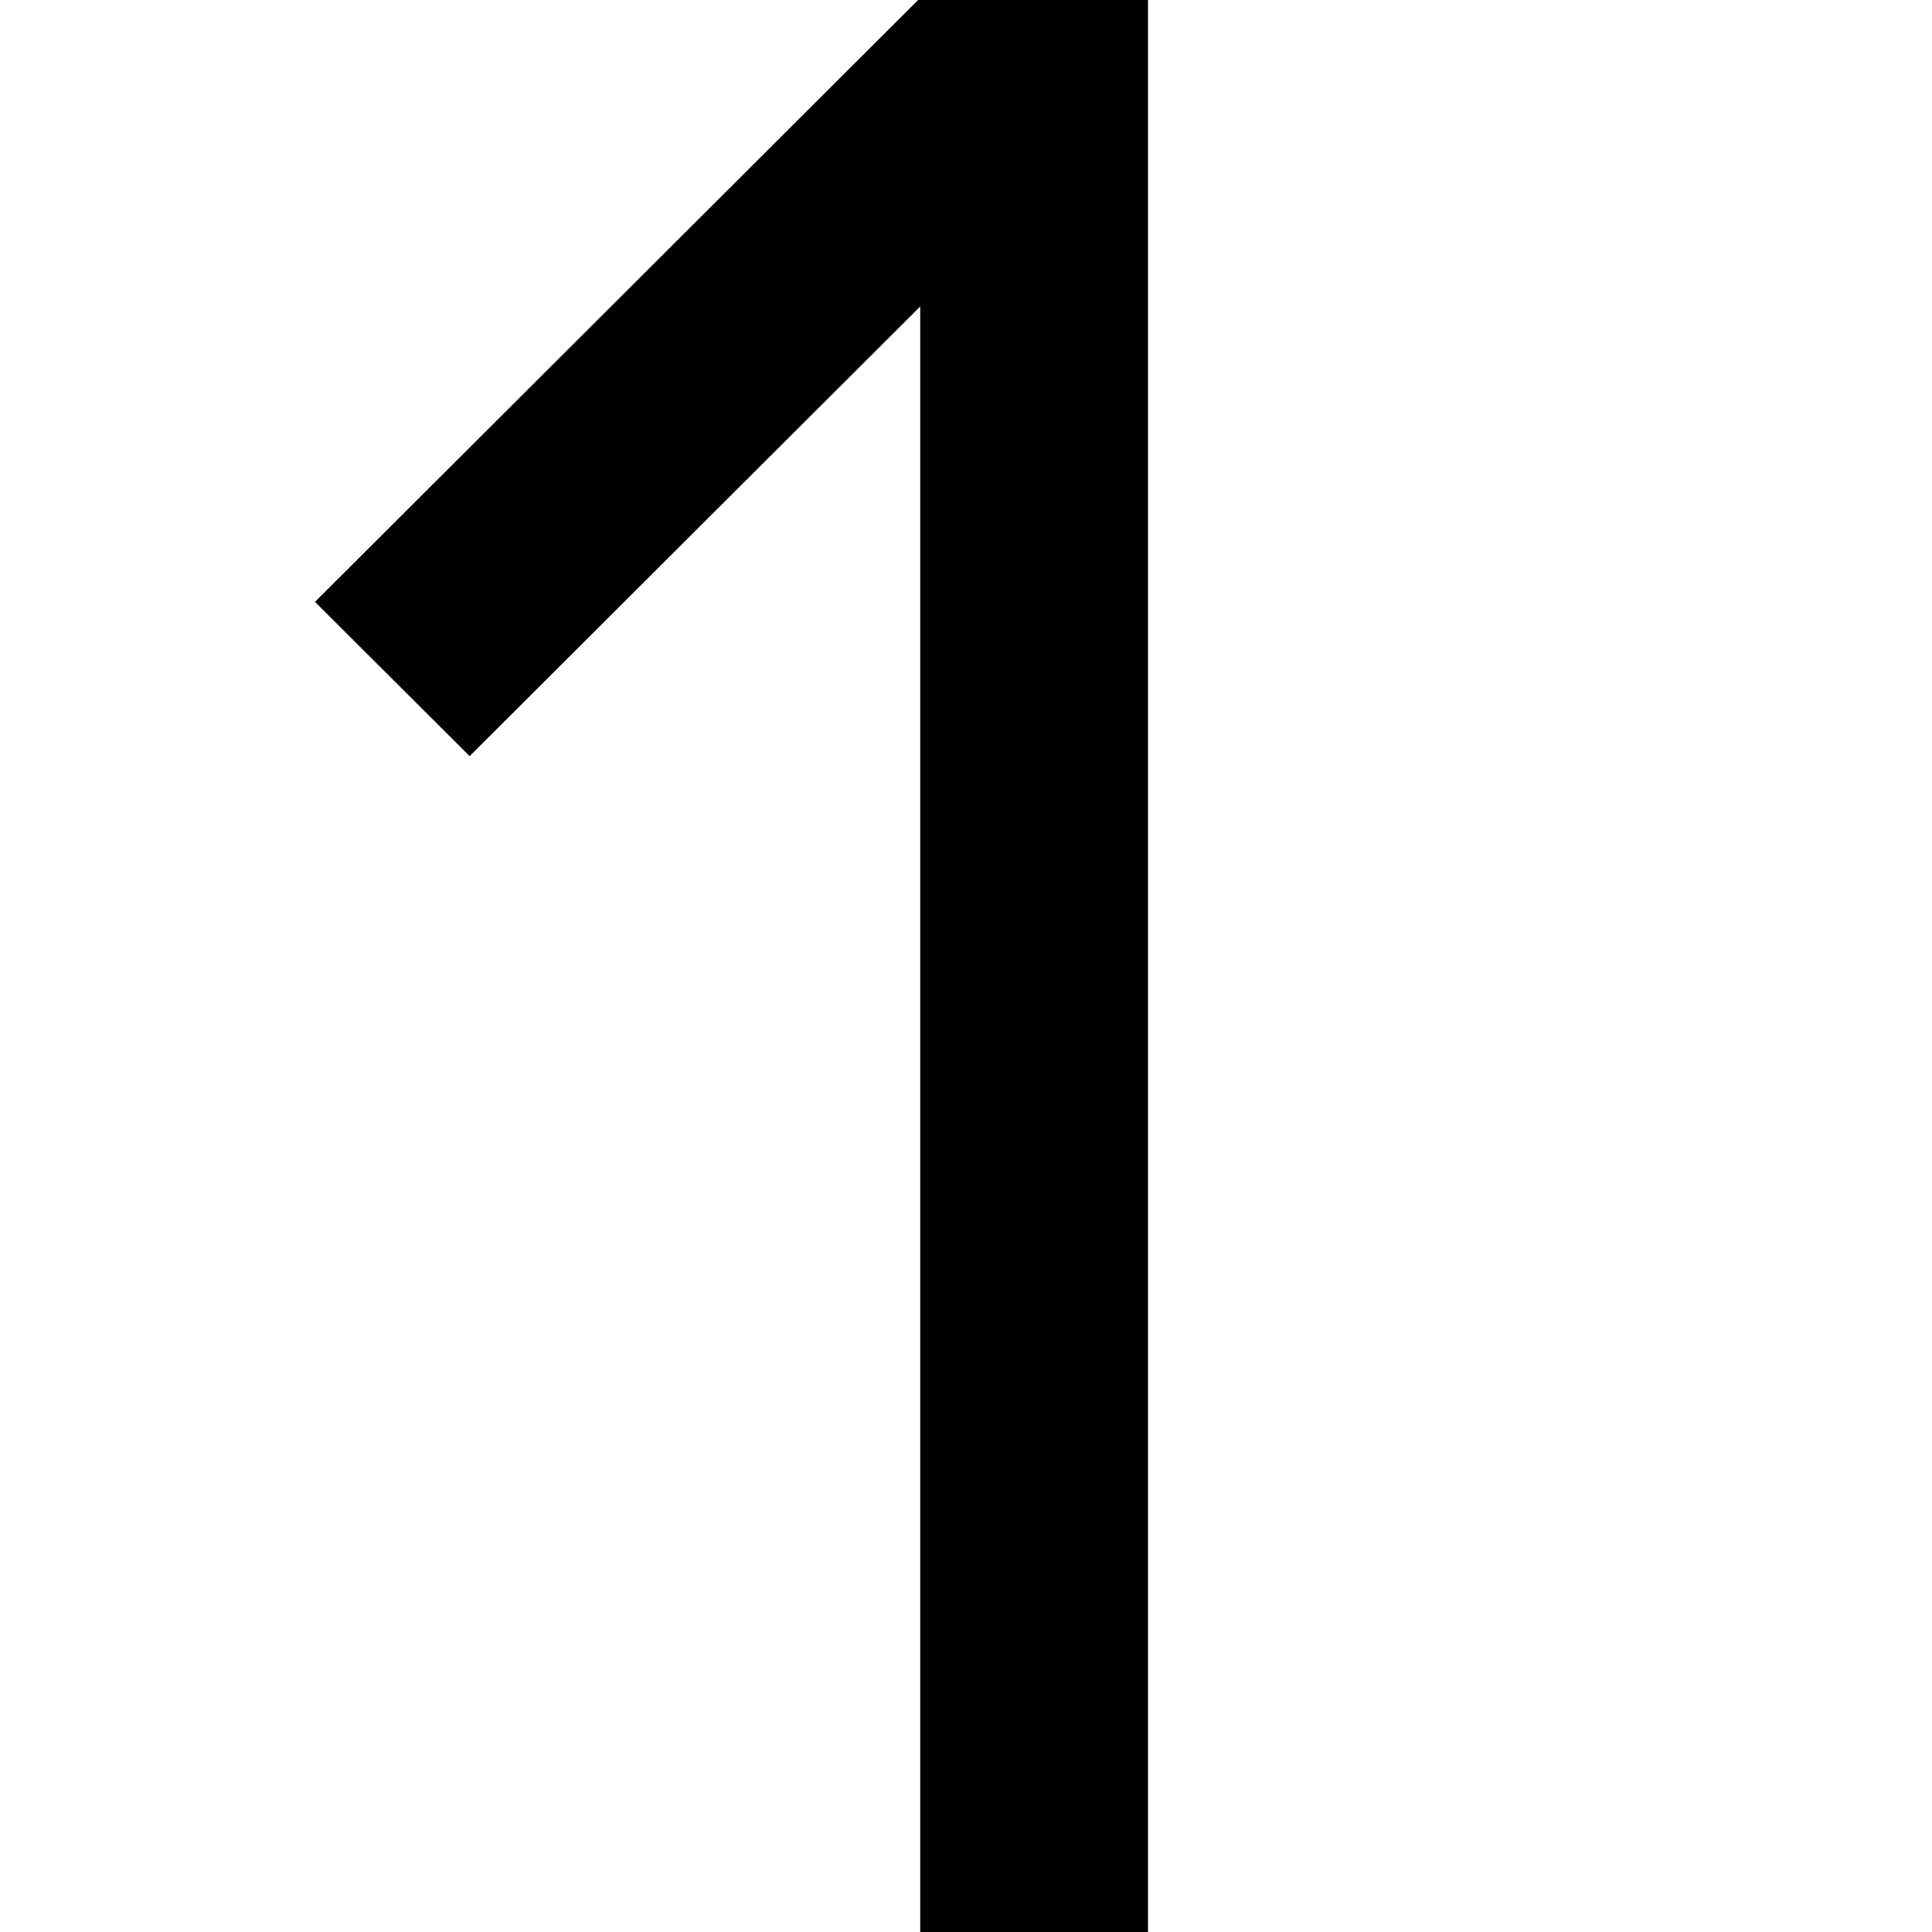
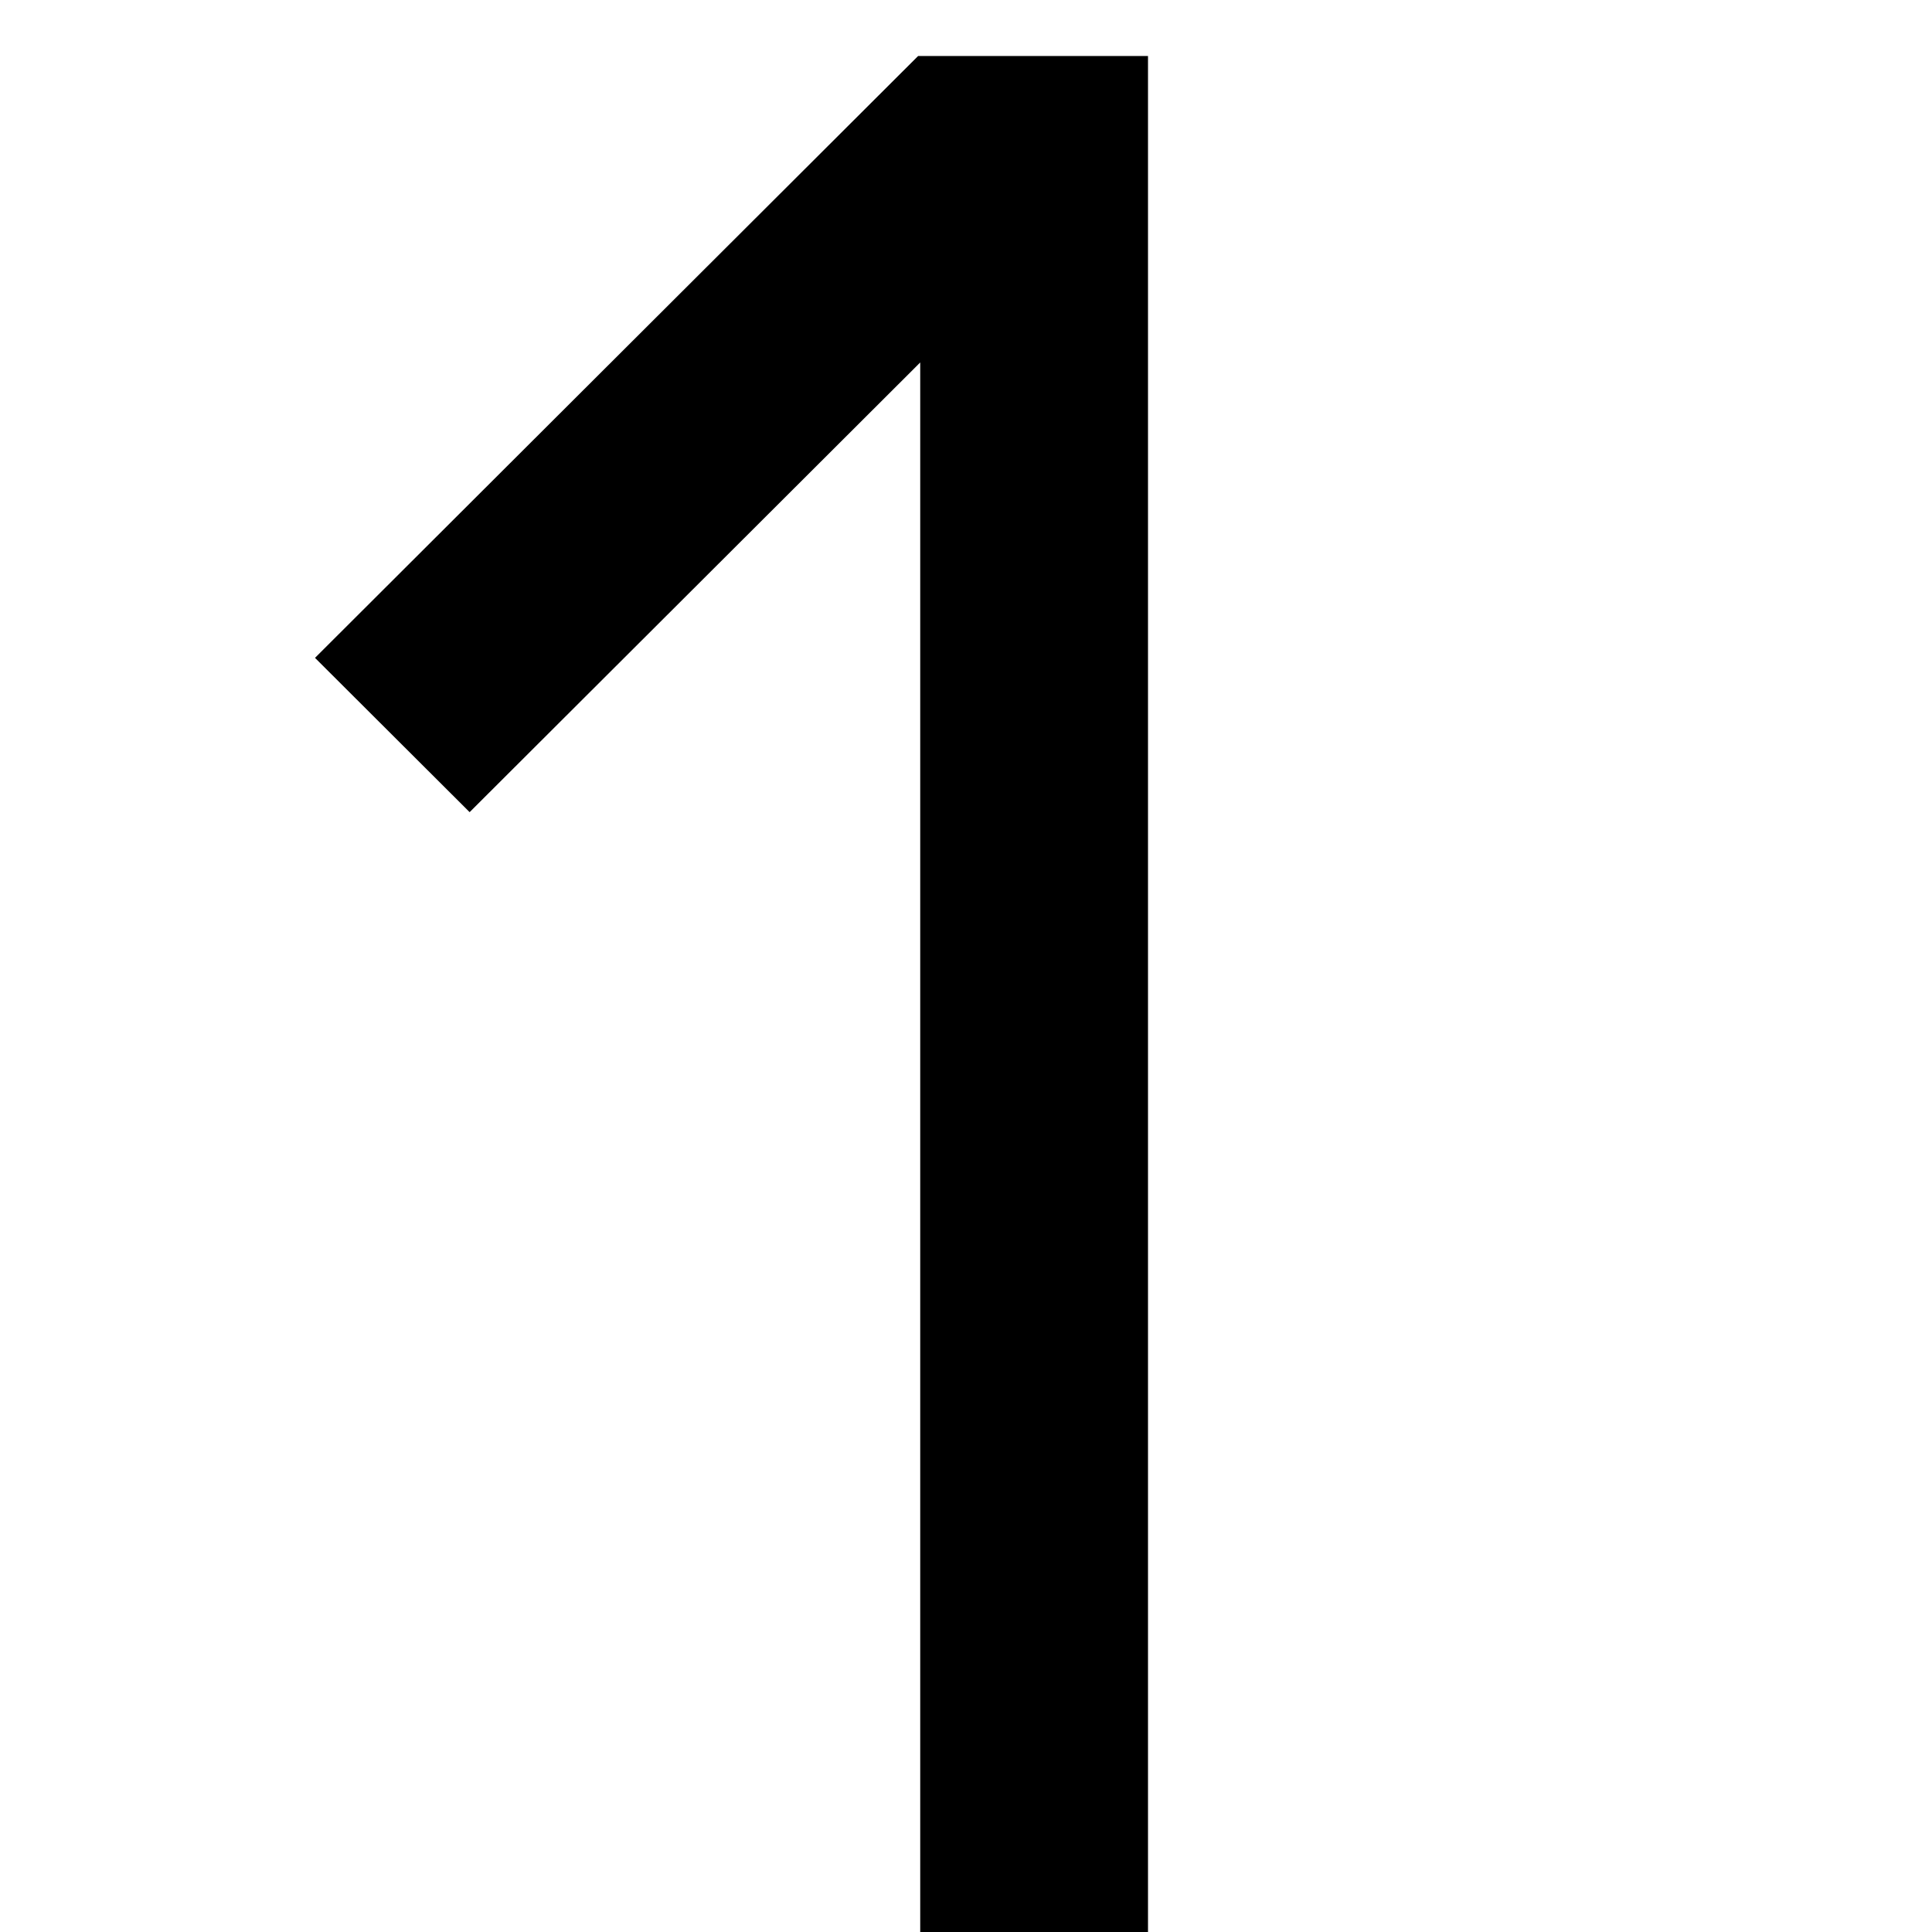
<svg xmlns="http://www.w3.org/2000/svg" width="552" height="552" xml:space="preserve" overflow="hidden" version="1.1" id="svg25">
  <defs id="defs1" />
  <g id="g139" transform="translate(-3101,-5859)">
    <rect x="0" y="0" width="552" height="552" fill="#ffffff" transform="matrix(-1,0,0,1,3653,5859)" id="rect13-9" style="overflow:hidden" />
-     <path d="M 3559.92,222 H 3625 v 0 552 h -65.08 V 309.562 L 3431.18,438.043 3387,393.959 3559.32,222 Z" fill-rule="evenodd" id="path13-5" style="overflow:hidden" transform="translate(-196,5637)" />
+     <path id="path13-5" style="overflow:hidden" d="m 3363.32,5875 -172.32,171.959 44.18,44.084 128.74,-128.481 V 6411 h 65.08 v -536 h -65.08 z" />
  </g>
</svg>
